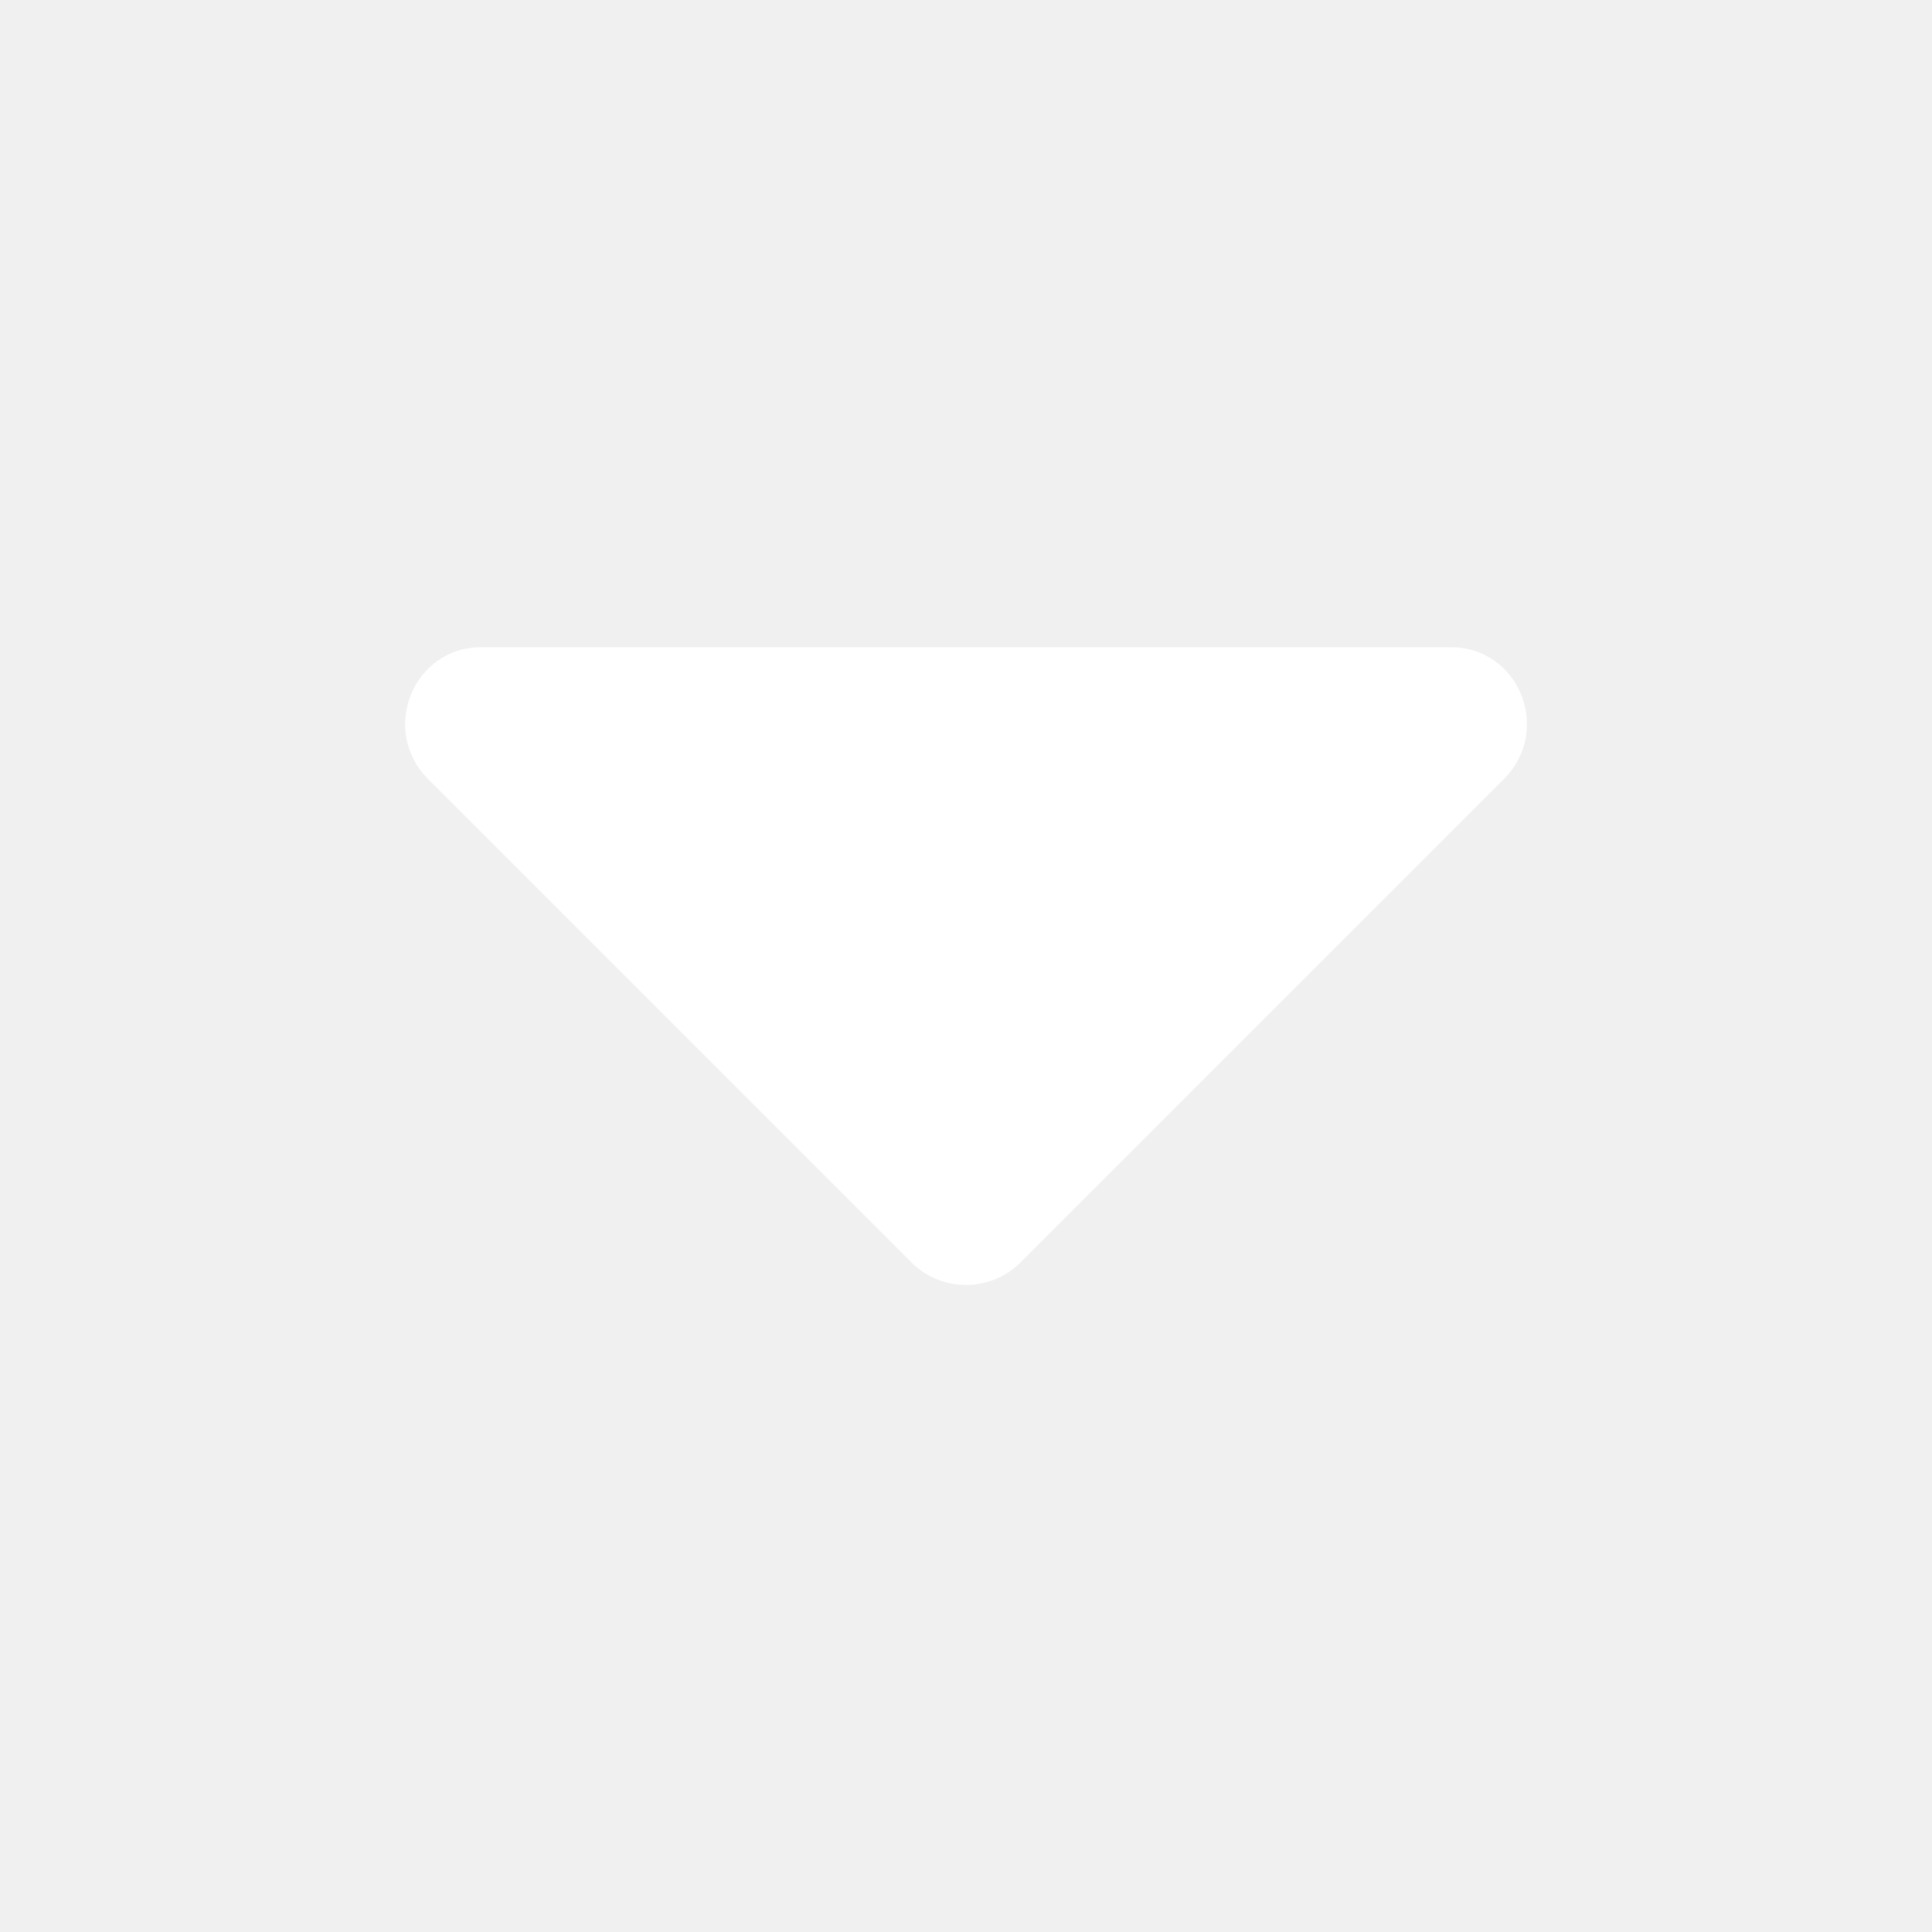
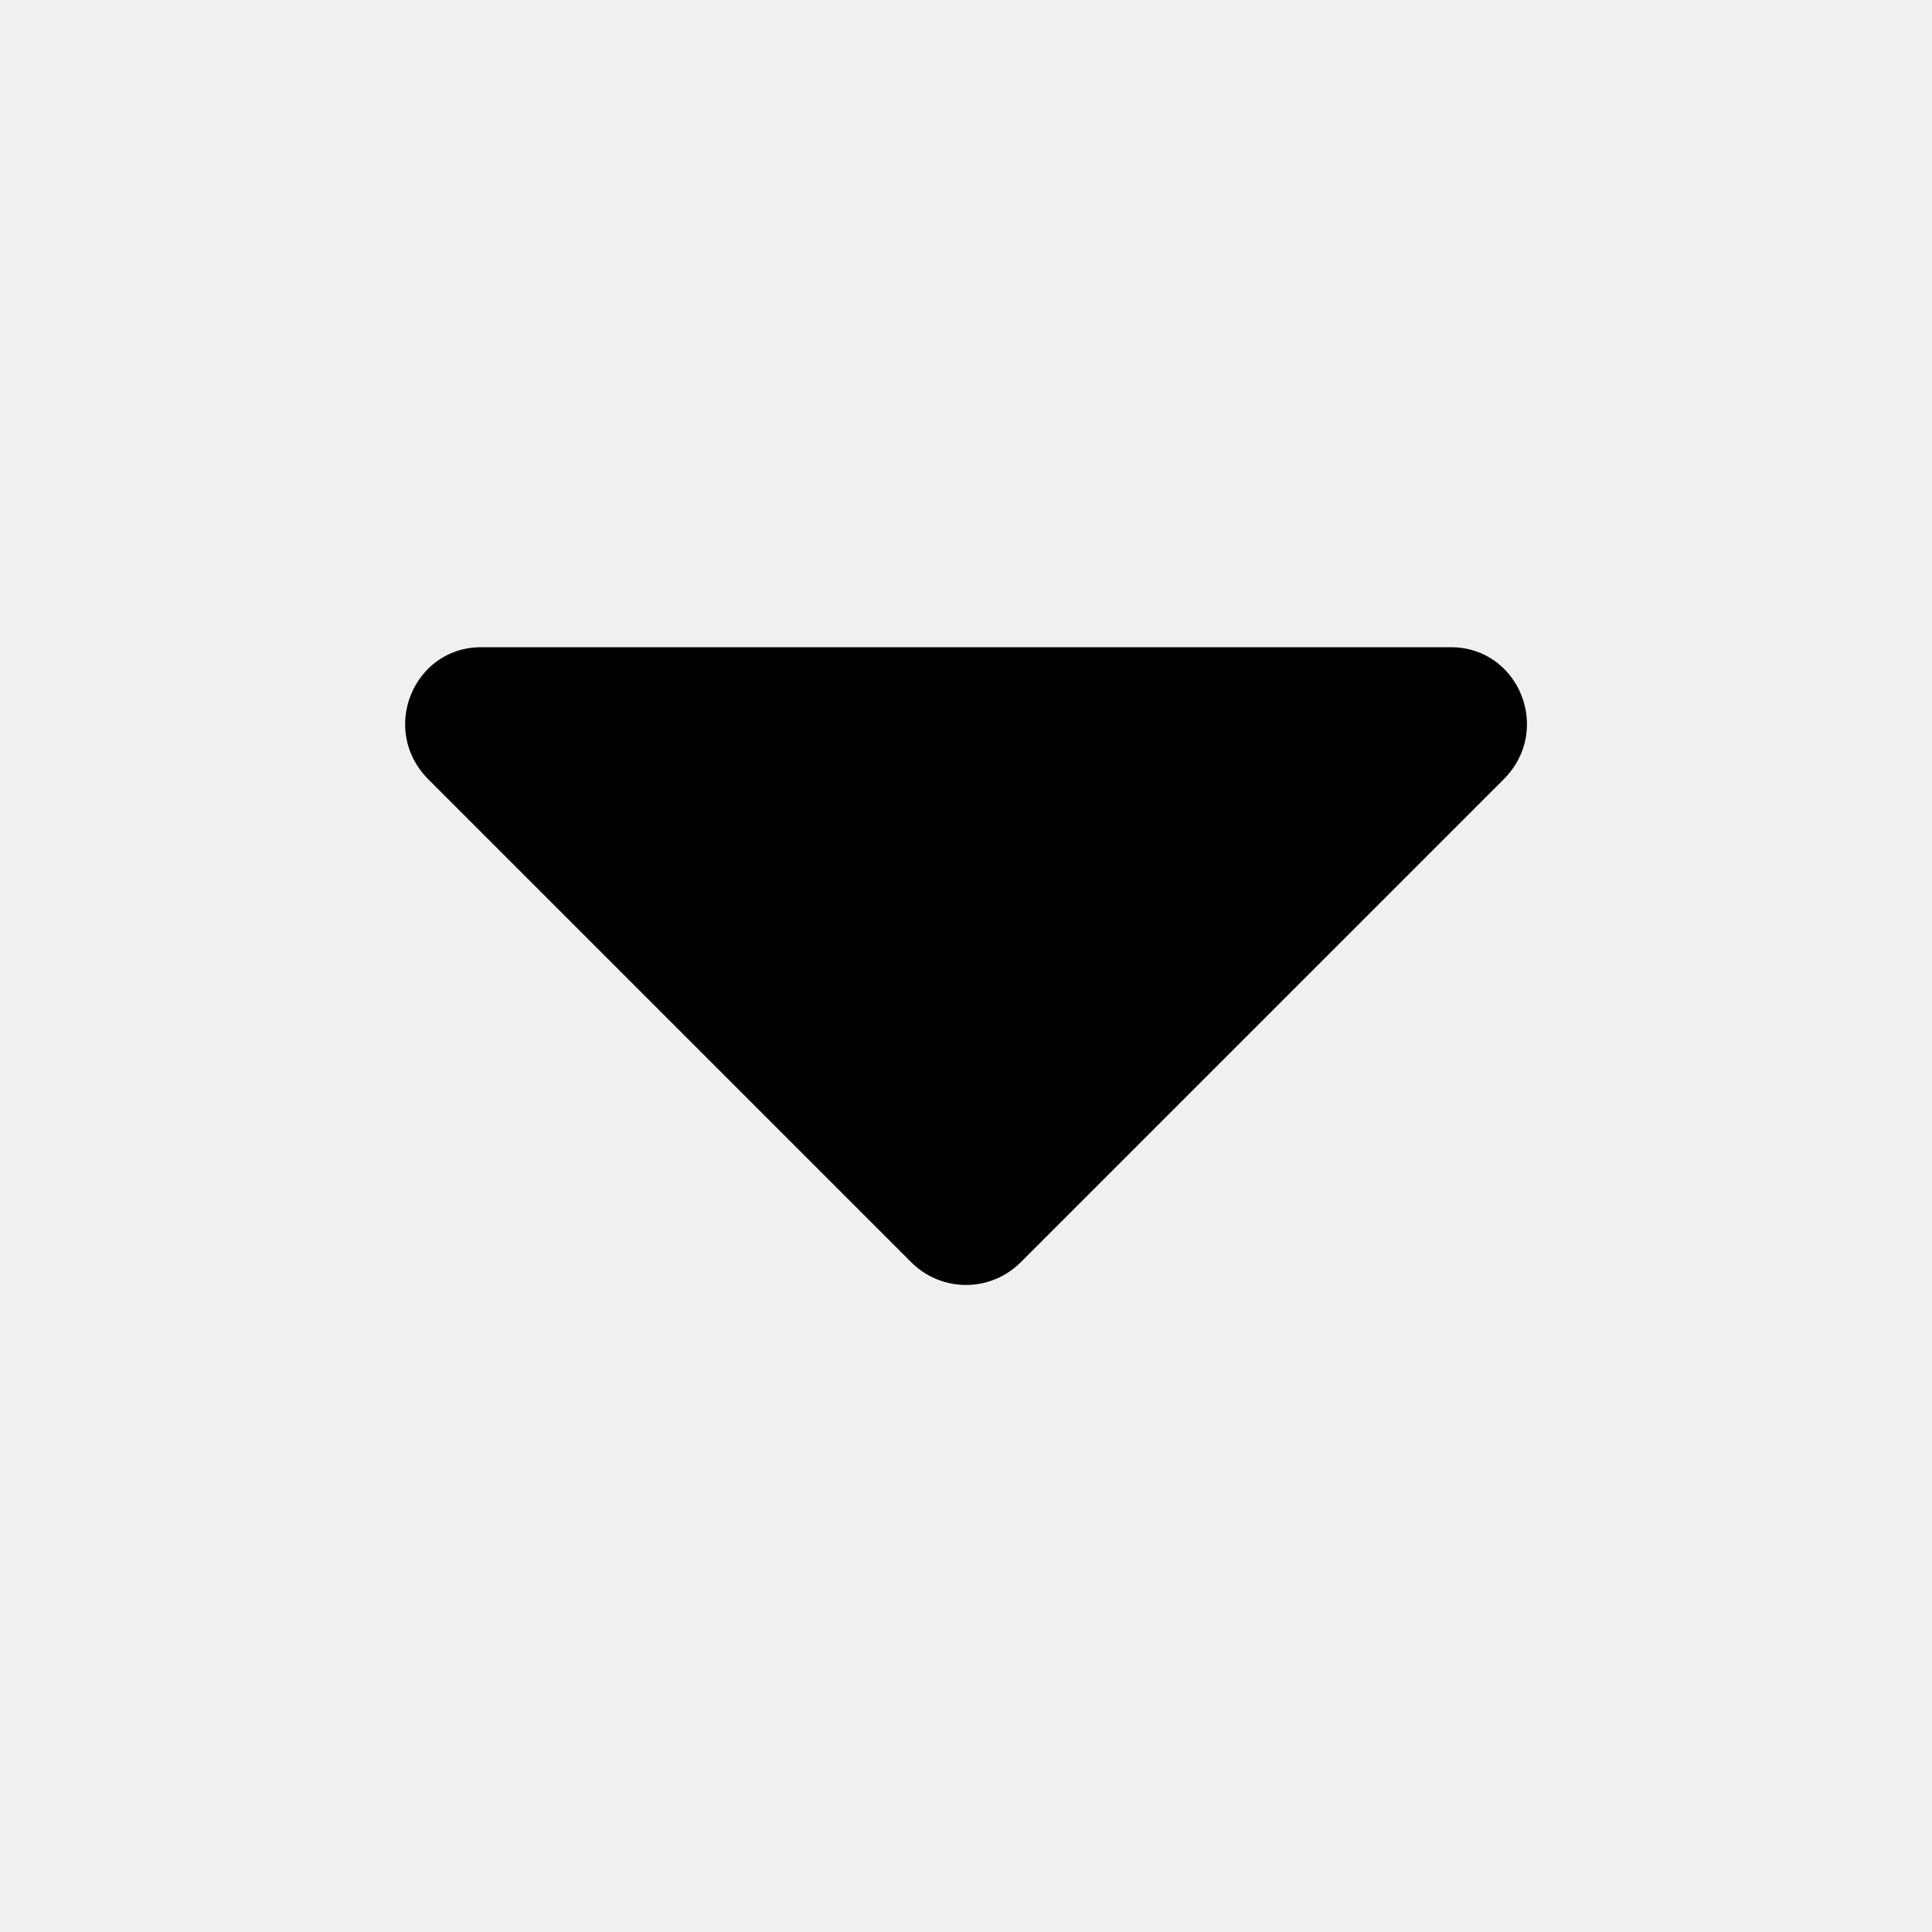
<svg xmlns="http://www.w3.org/2000/svg" width="12" height="12" fill="none" viewBox="0 0 12 12">
-   <path fill="#fff" d="M2.988 4.02h6.024c.422 0 .633.515.328.82l-3 3a.48.48 0 0 1-.68 0l-3-3c-.304-.305-.093-.82.328-.82" />
+   <path fill="currentColor" d="M2.988 4.02h6.024c.422 0 .633.515.328.82l-3 3a.48.48 0 0 1-.68 0l-3-3c-.304-.305-.093-.82.328-.82" />
</svg>
